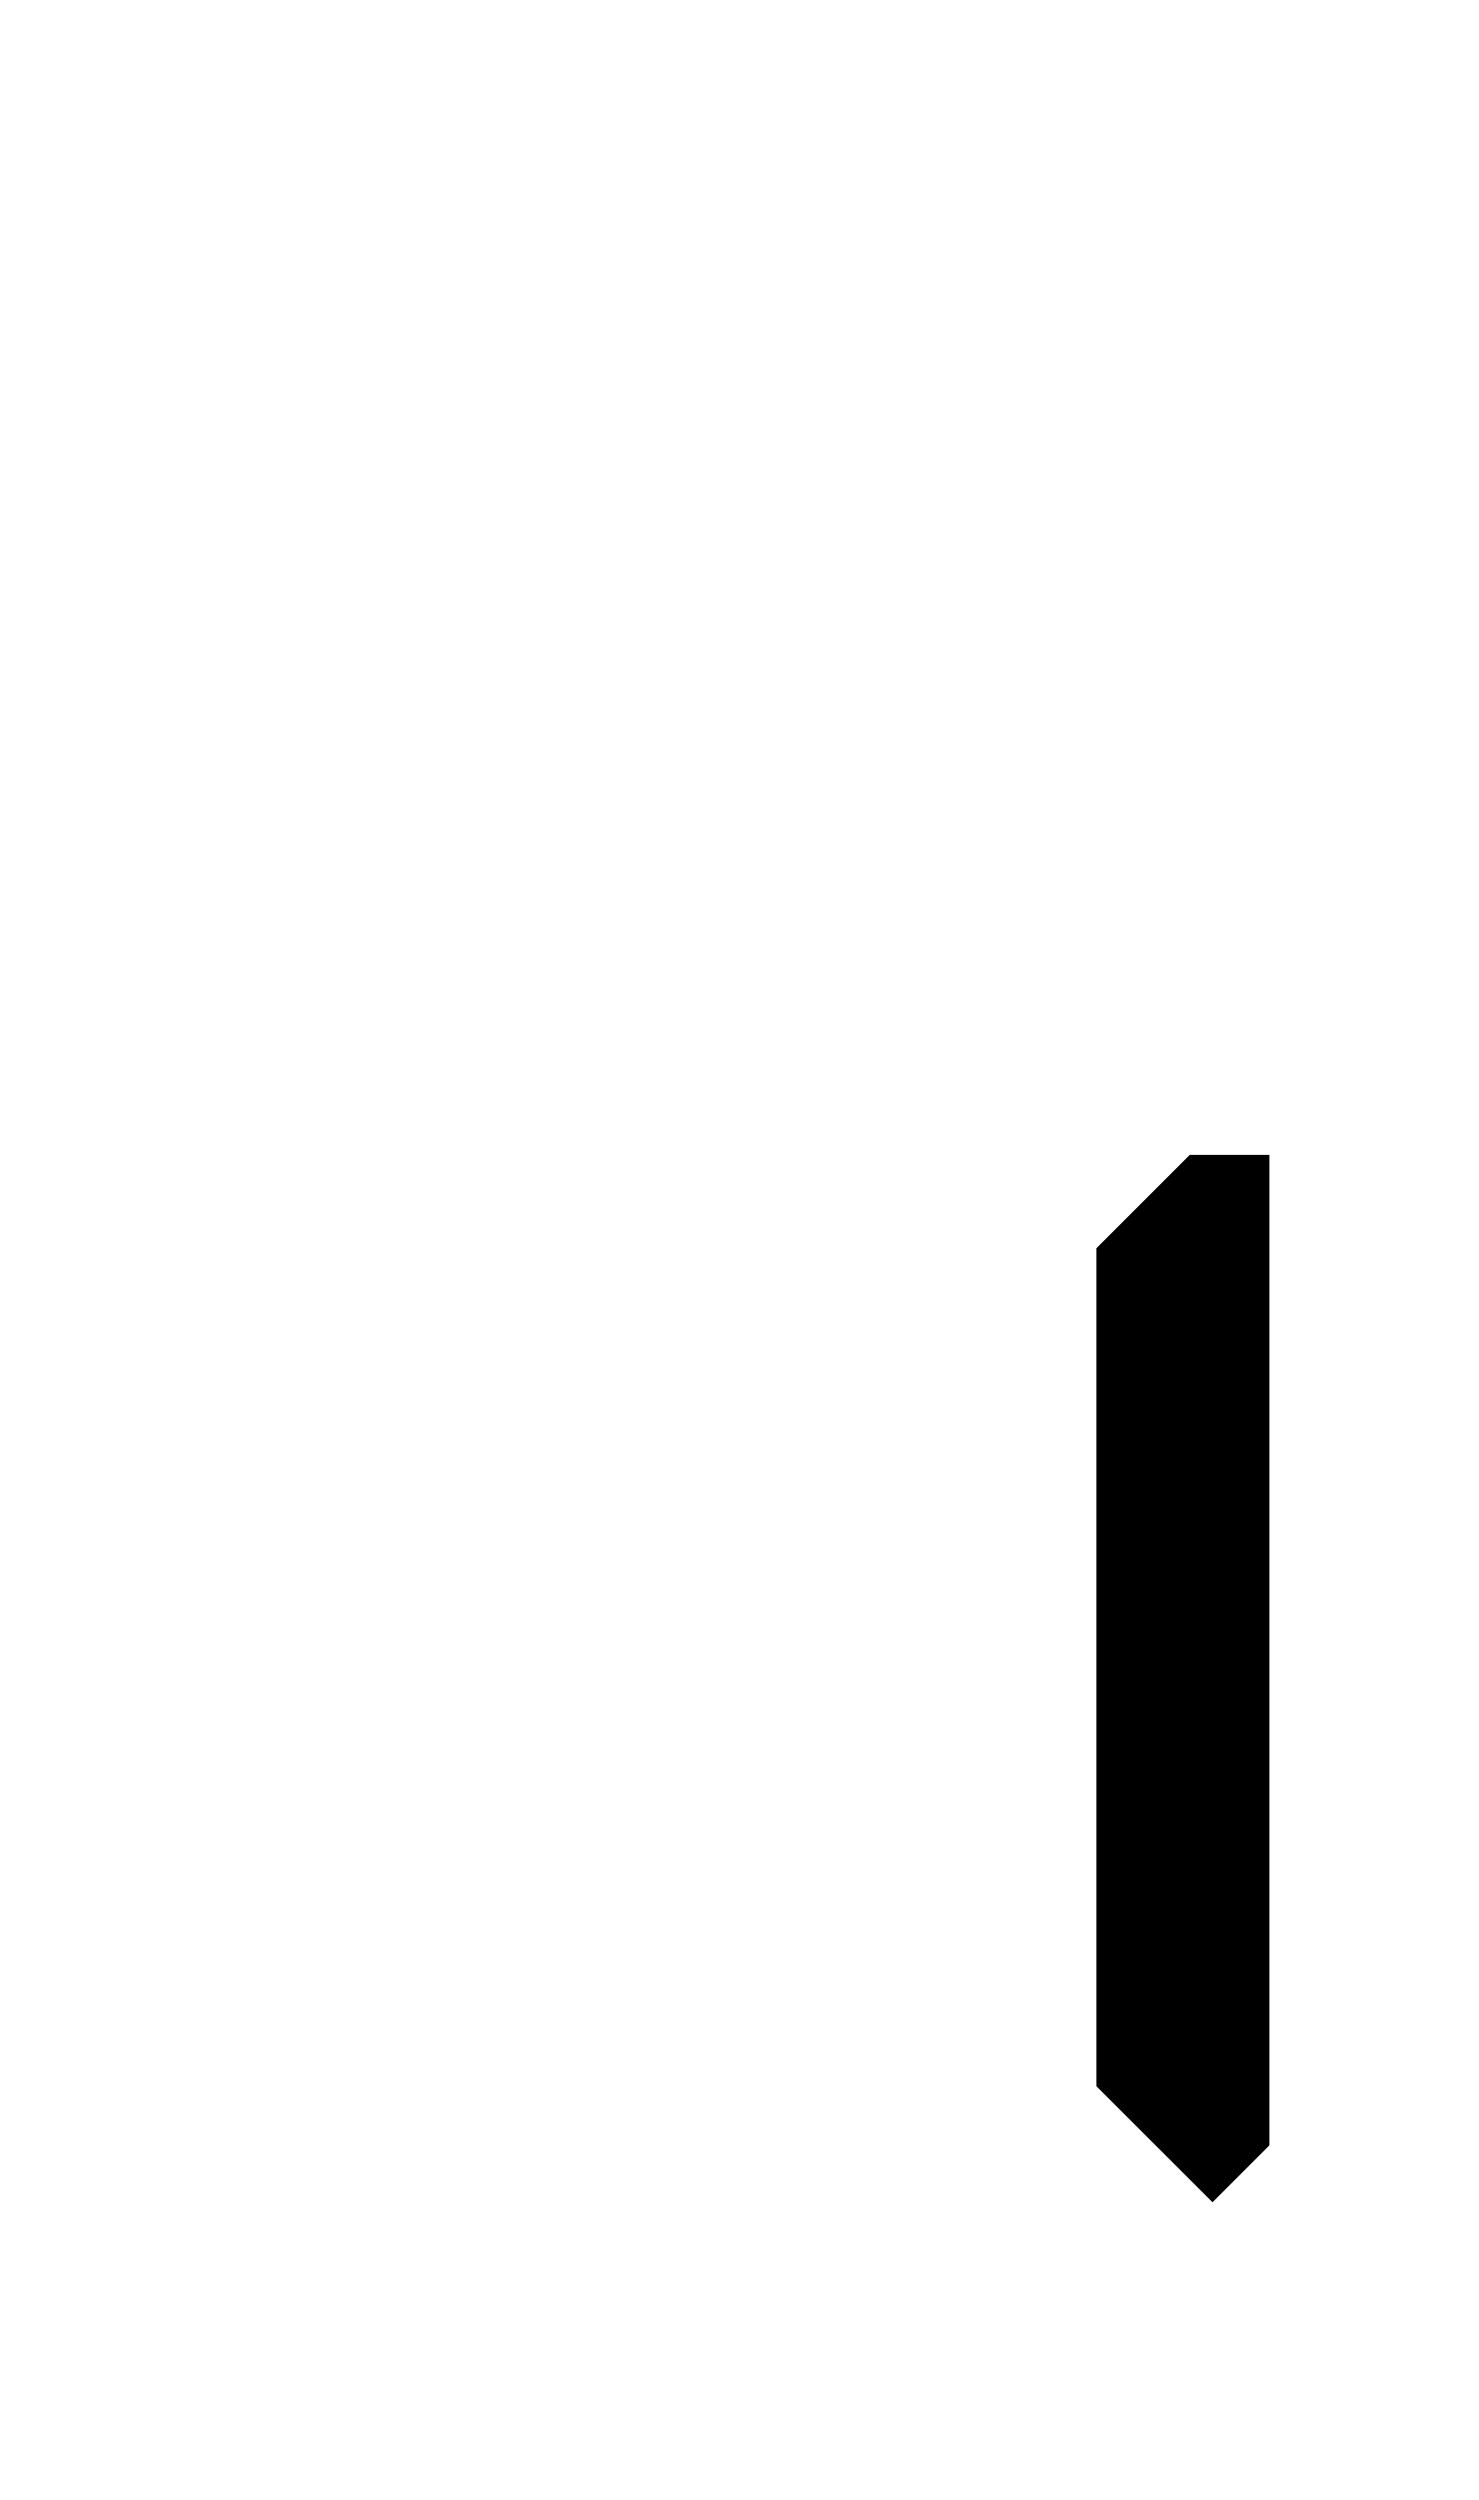
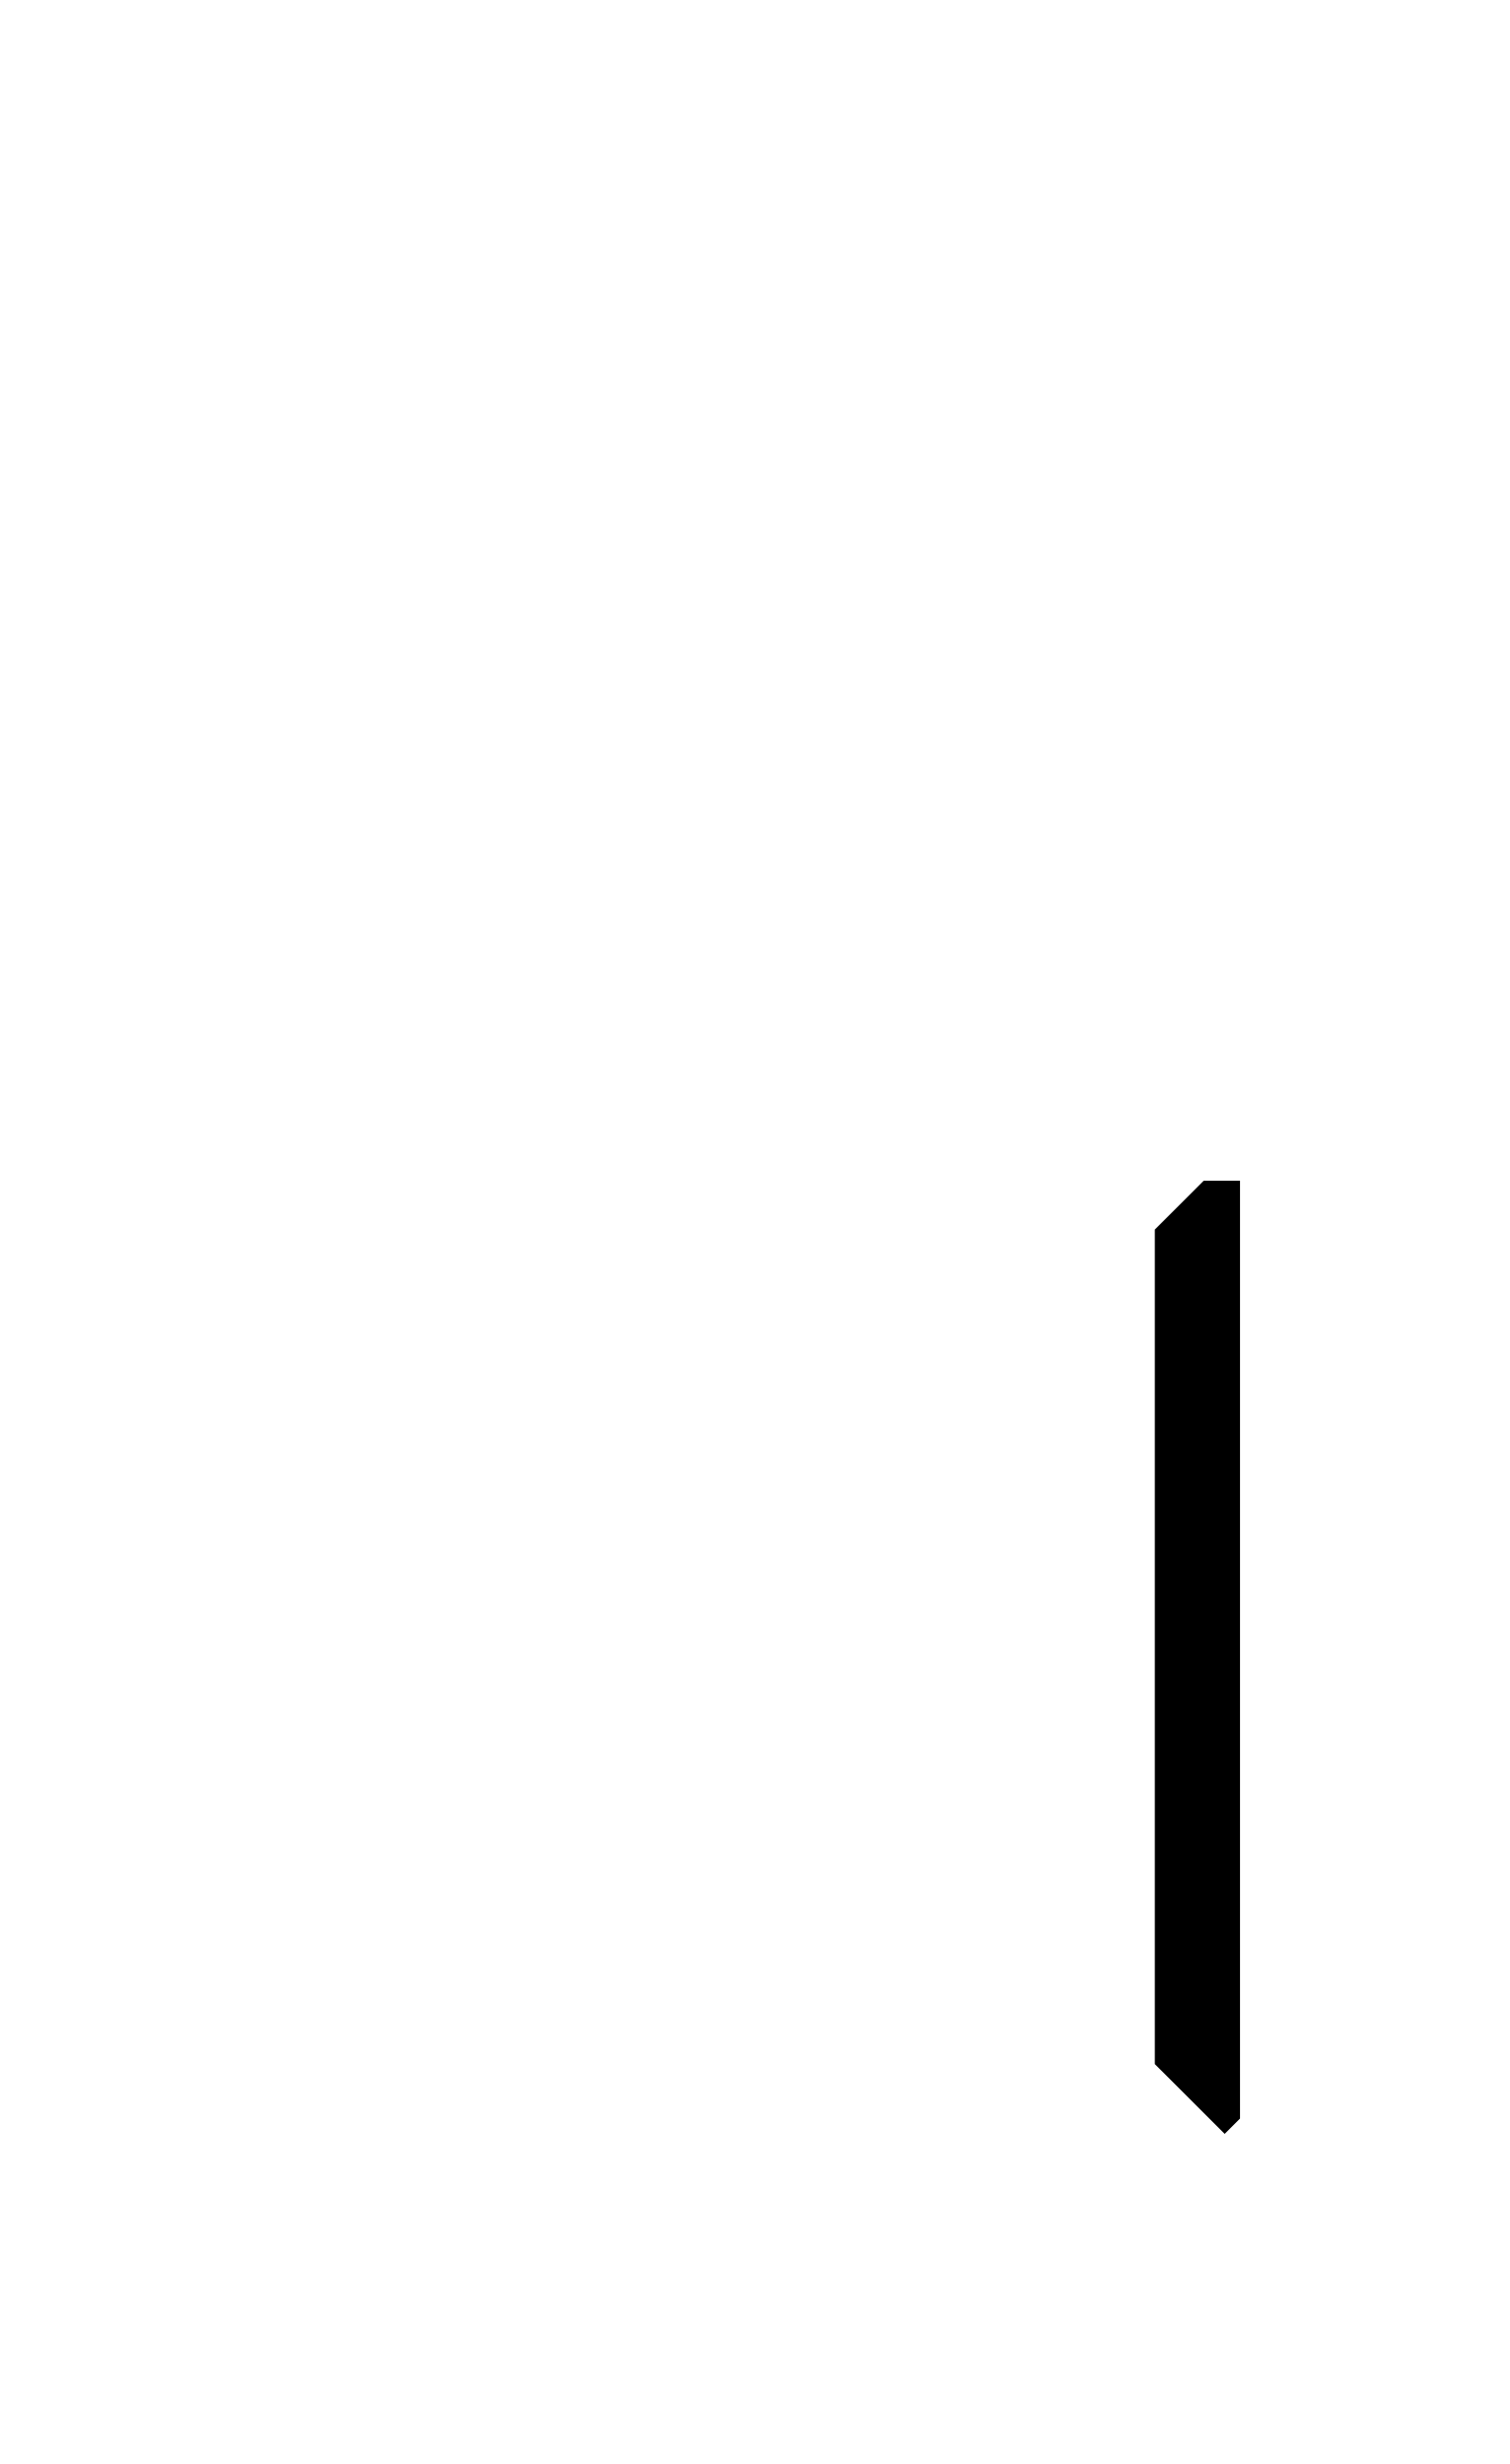
- <svg xmlns="http://www.w3.org/2000/svg" version="1.1" id="Layer_1" x="0px" y="0px" viewBox="0 0 183.75 310.68" style="enable-background:new 0 0 183.75 310.68;" xml:space="preserve">
-   <polygon points="157.75,266.61 157.75,143.52 147.85,143.52 136.25,155.12 136.25,259.26 150.68,273.68 " />
+ <svg xmlns="http://www.w3.org/2000/svg" version="1.1" id="Layer_1" x="0px" y="0px" viewBox="0 0 203.74 332.59" style="enable-background:new 0 0 203.74 332.59;" xml:space="preserve">
+   <polygon points="167.37,285.96 167.37,159.37 162.47,159.37 155.87,165.97 155.87,278.61 165.3,288.03 " />
</svg>
